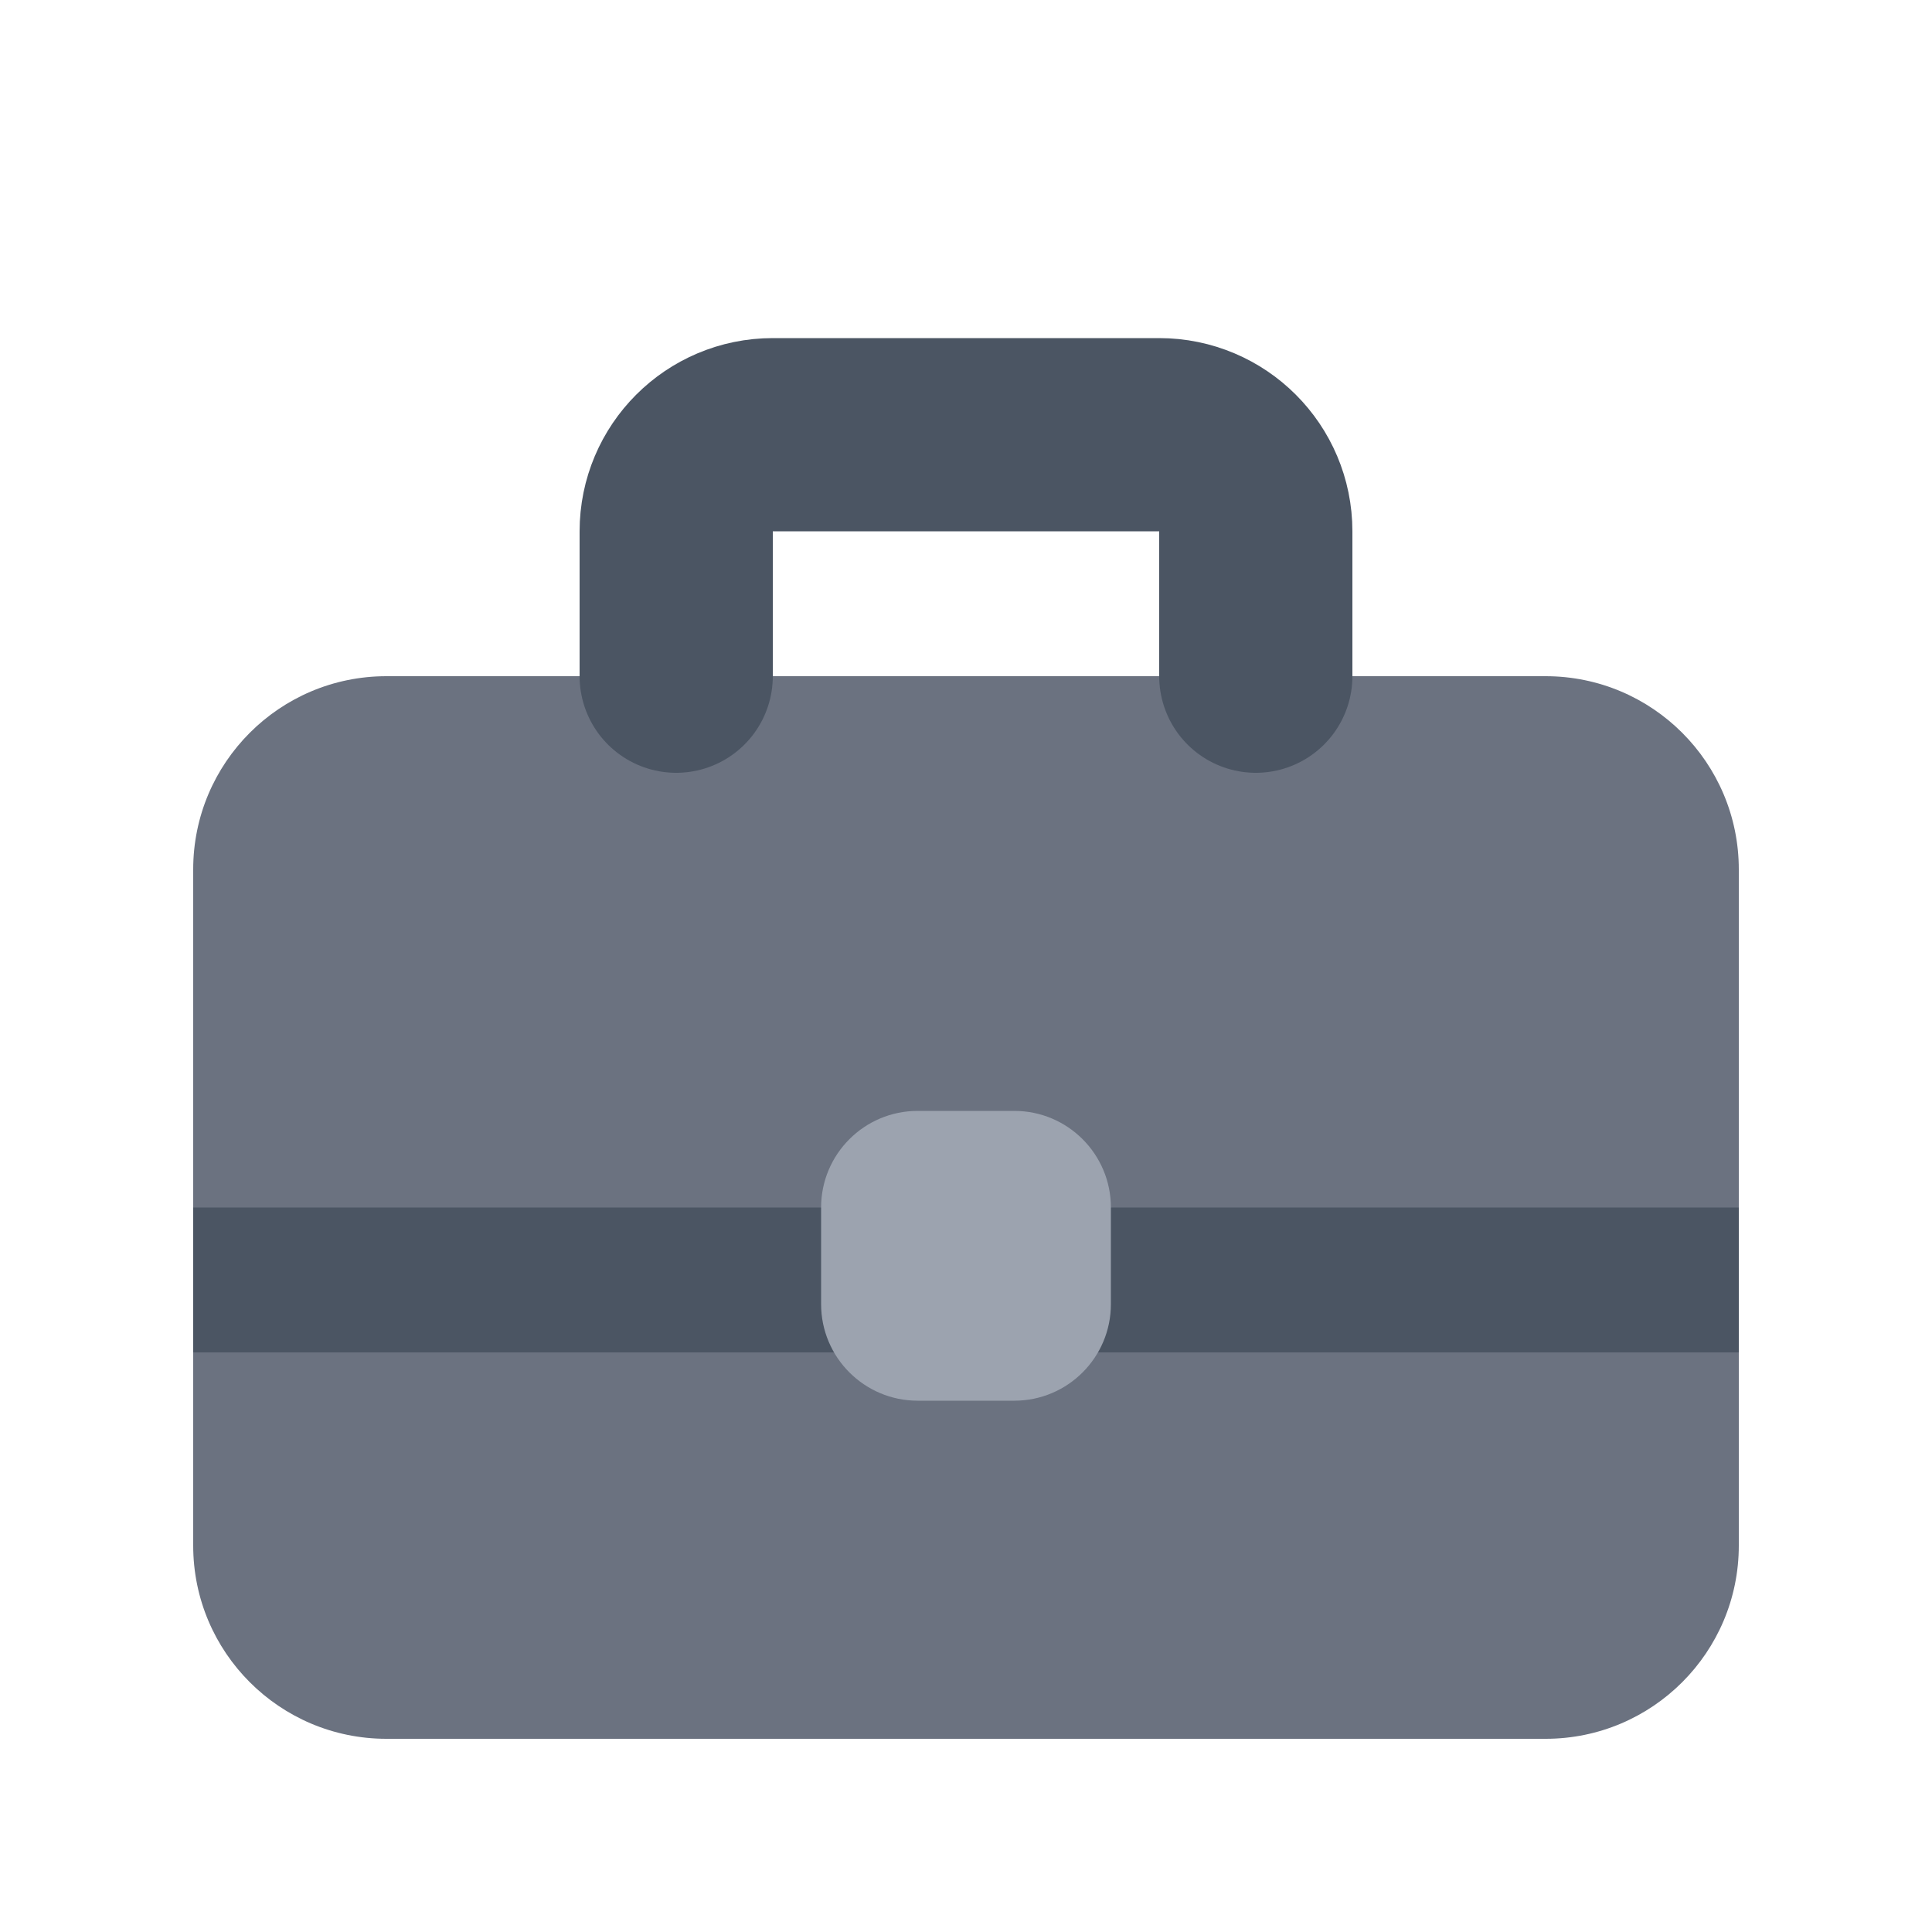
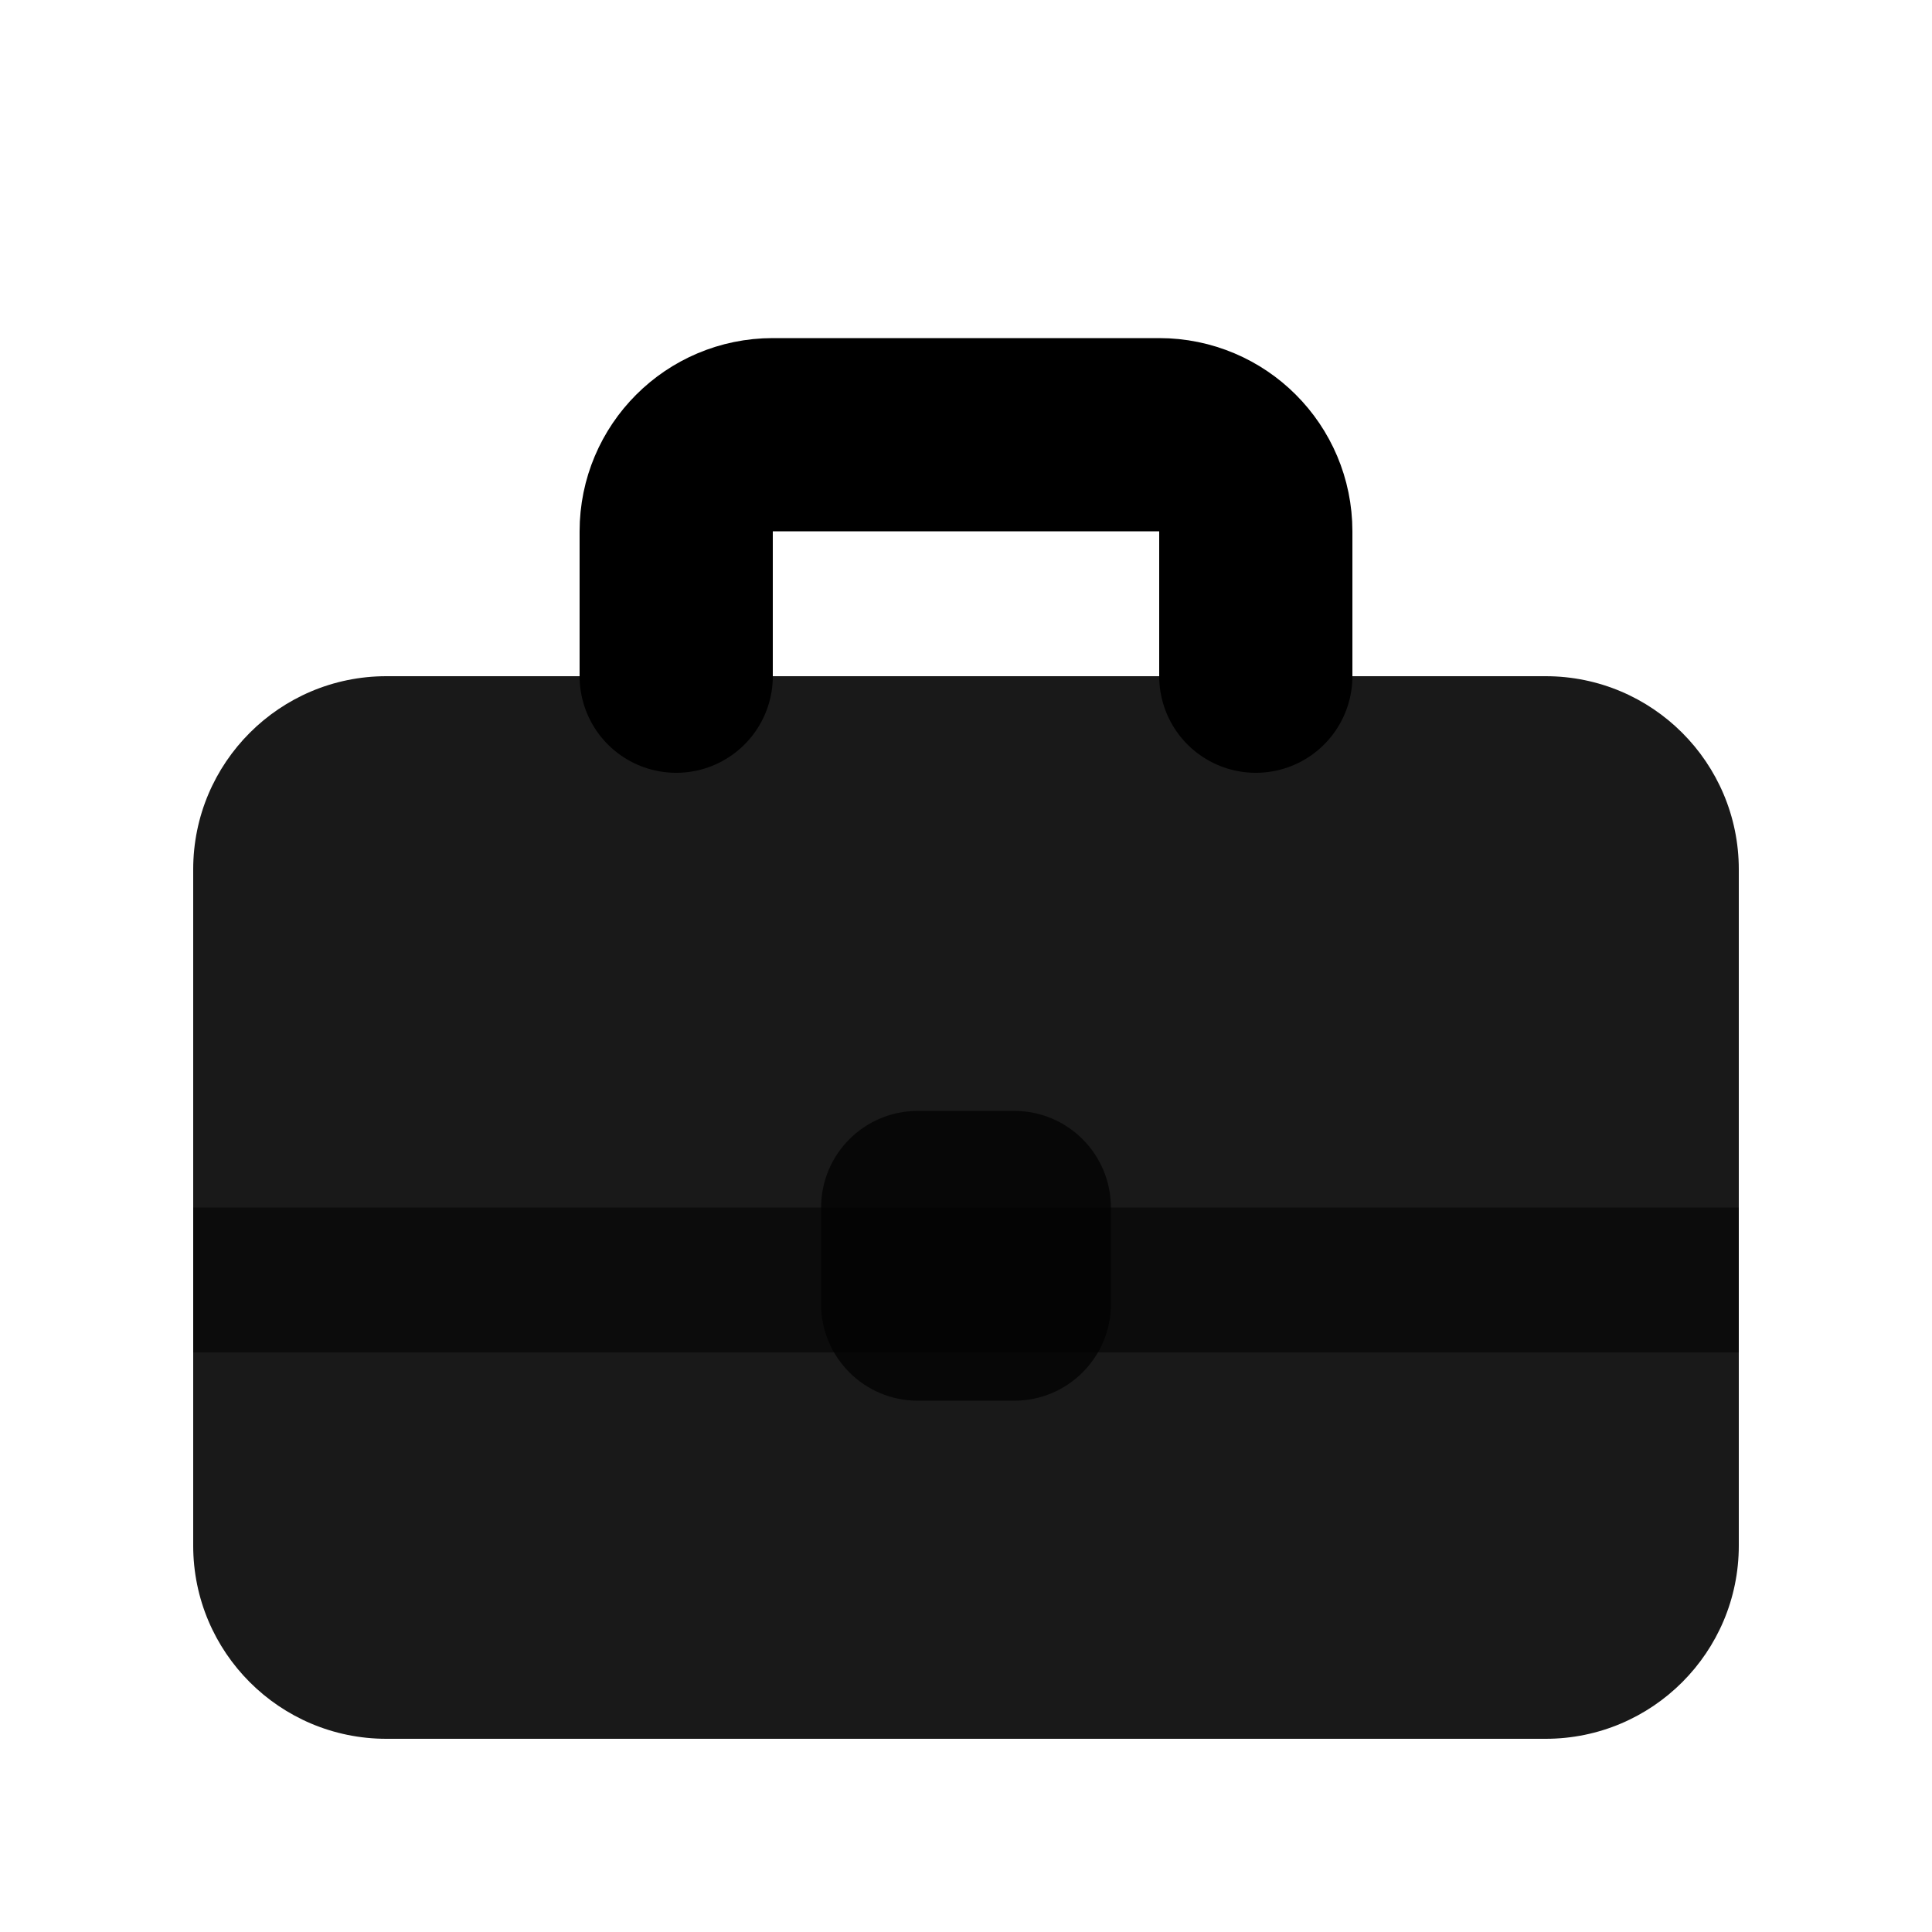
<svg xmlns="http://www.w3.org/2000/svg" viewBox="0 0 20 20" width="20" height="20">
-   <rect x="2" y="7" width="16" height="11" rx="2" fill="#6B7280" />
-   <path d="M7 7V5.5a1 1 0 0 1 1-1h4a1 1 0 0 1 1 1V7" fill="none" stroke="#4B5563" stroke-width="2" stroke-linecap="round" />
-   <rect x="2" y="12.5" width="16" height="1.5" fill="#4B5563" />
-   <rect x="8.5" y="11.5" width="3" height="3" rx="1" fill="#9CA3AF" />
+   <rect x="2" y="7" width="16" height="11" rx="2" fill="currentColor" opacity="0.9" />
+   <path d="M7 7V5.5a1 1 0 0 1 1-1h4a1 1 0 0 1 1 1V7" fill="none" stroke="currentColor" stroke-width="2" stroke-linecap="round" />
+   <rect x="2" y="12.5" width="16" height="1.5" fill="currentColor" opacity="0.5" />
+   <rect x="8.5" y="11.5" width="3" height="3" rx="1" fill="currentColor" opacity="0.7" />
</svg>
